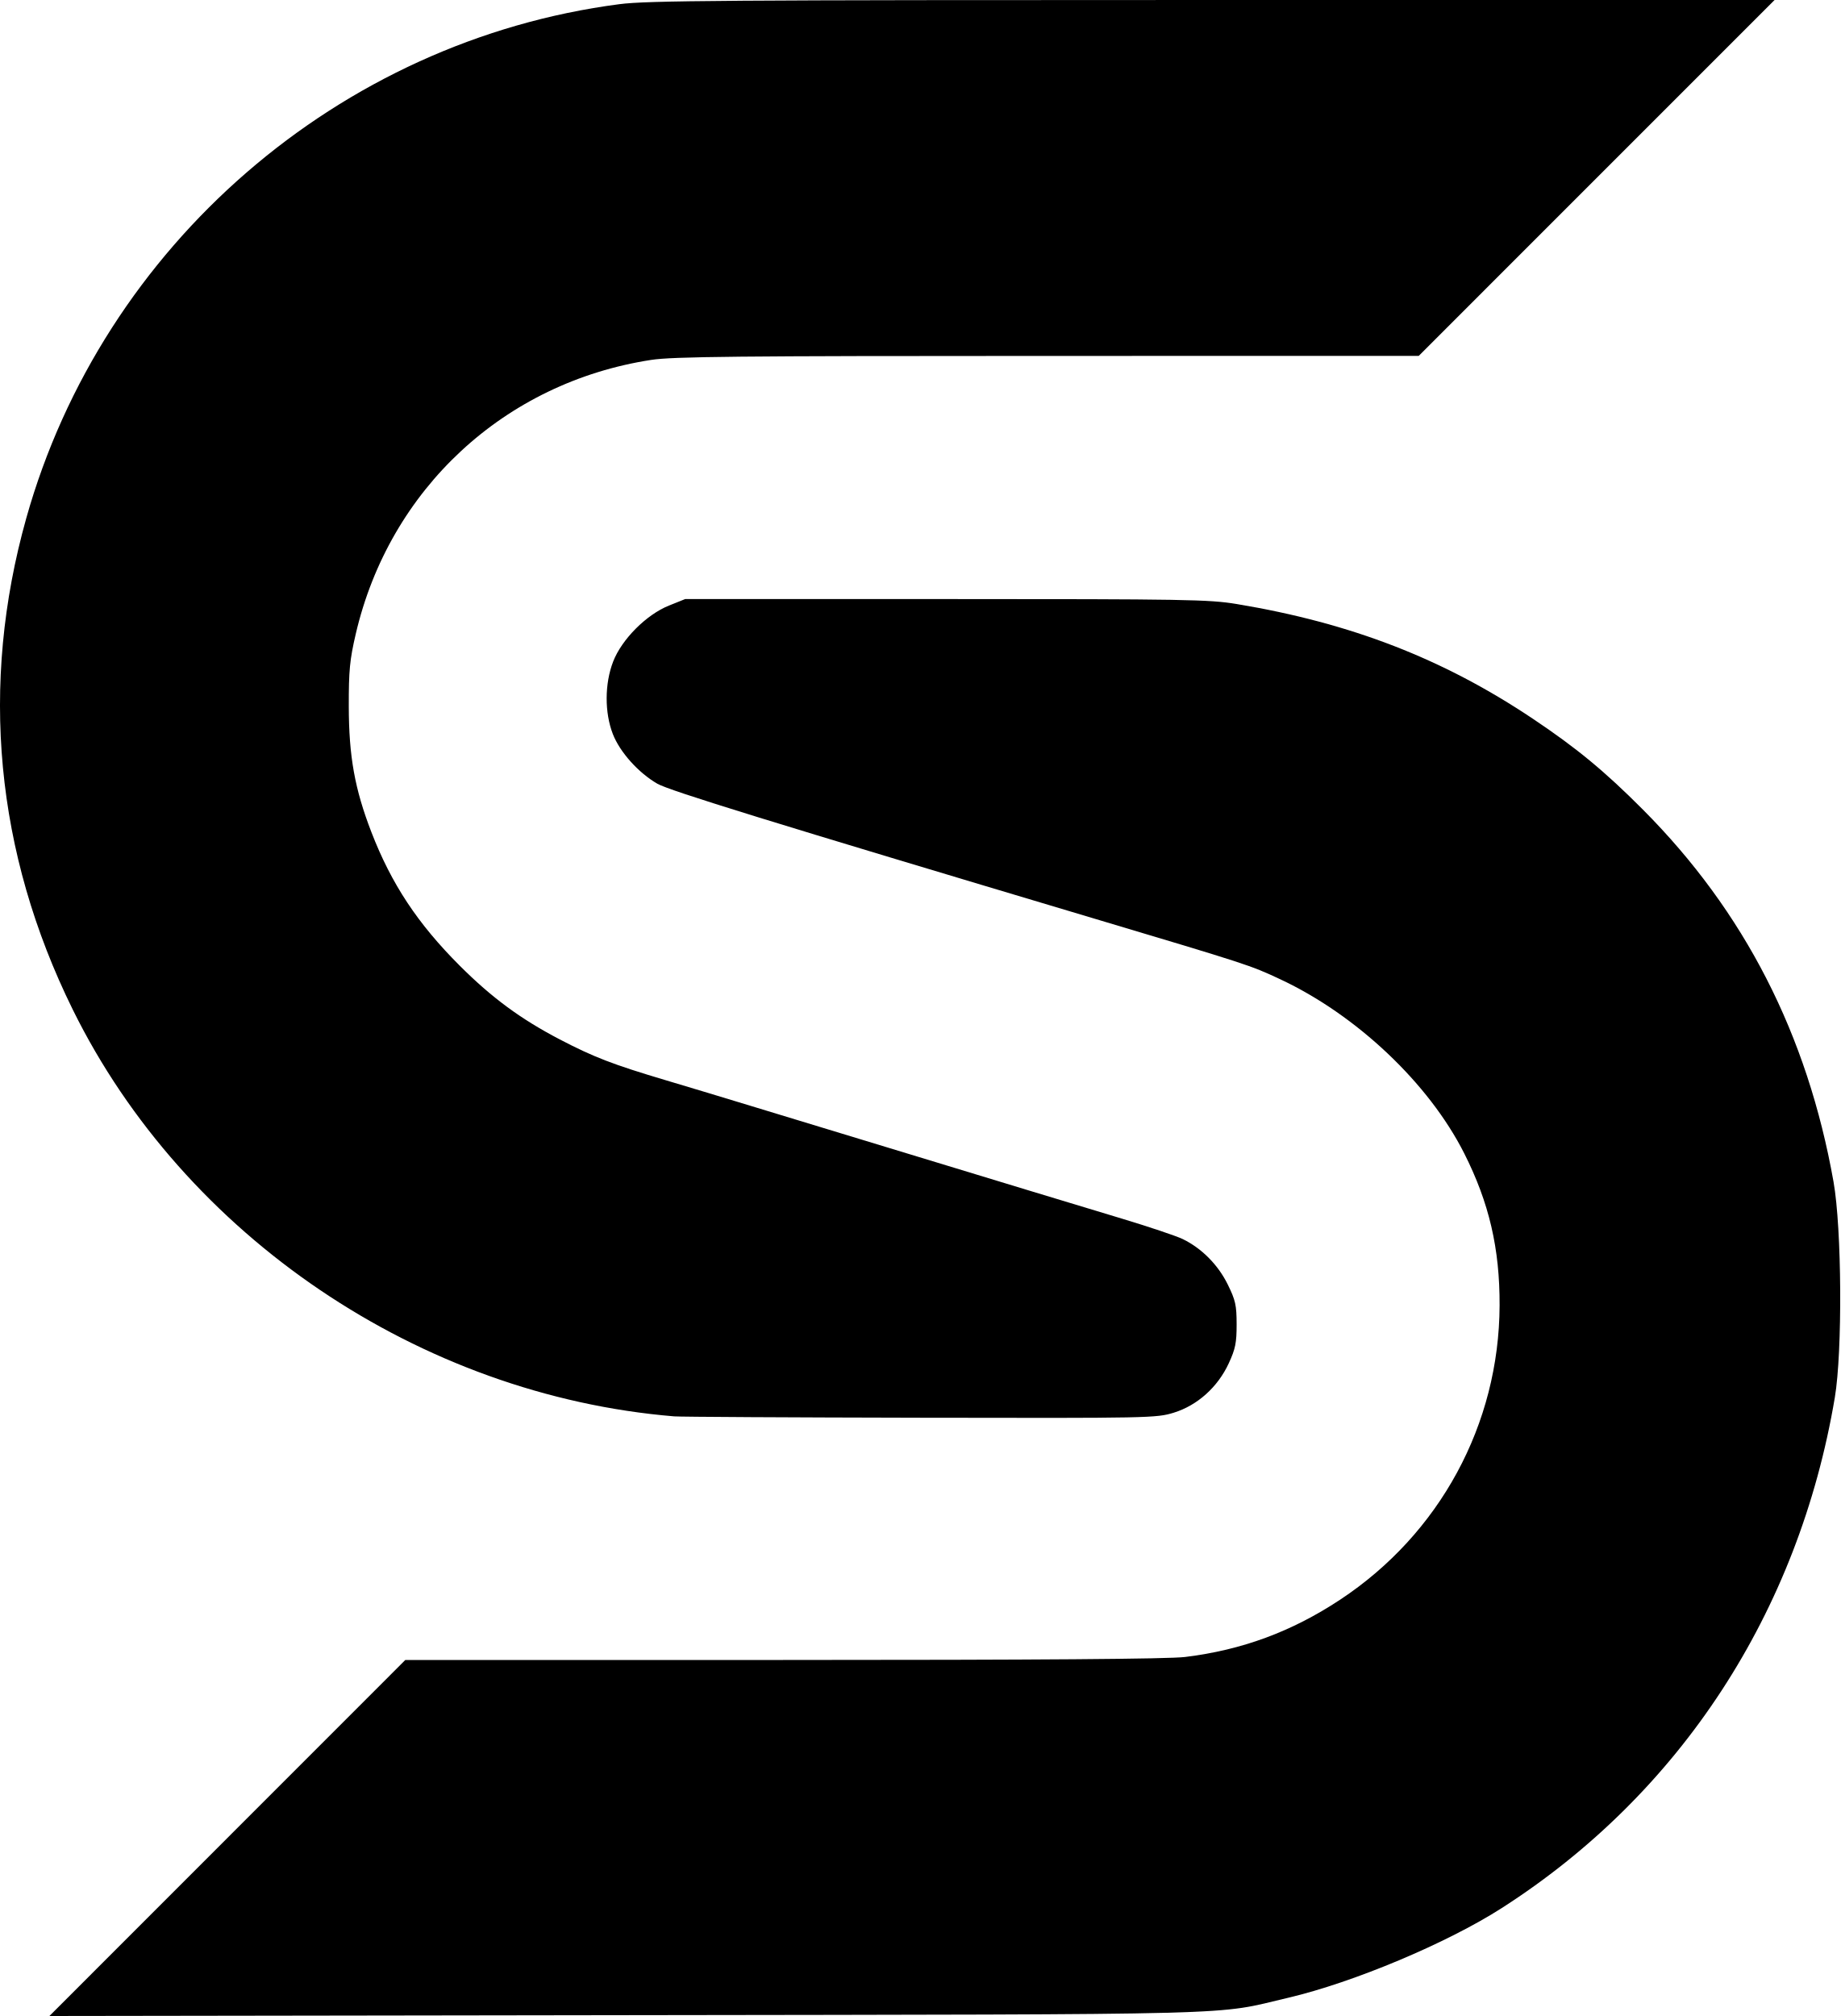
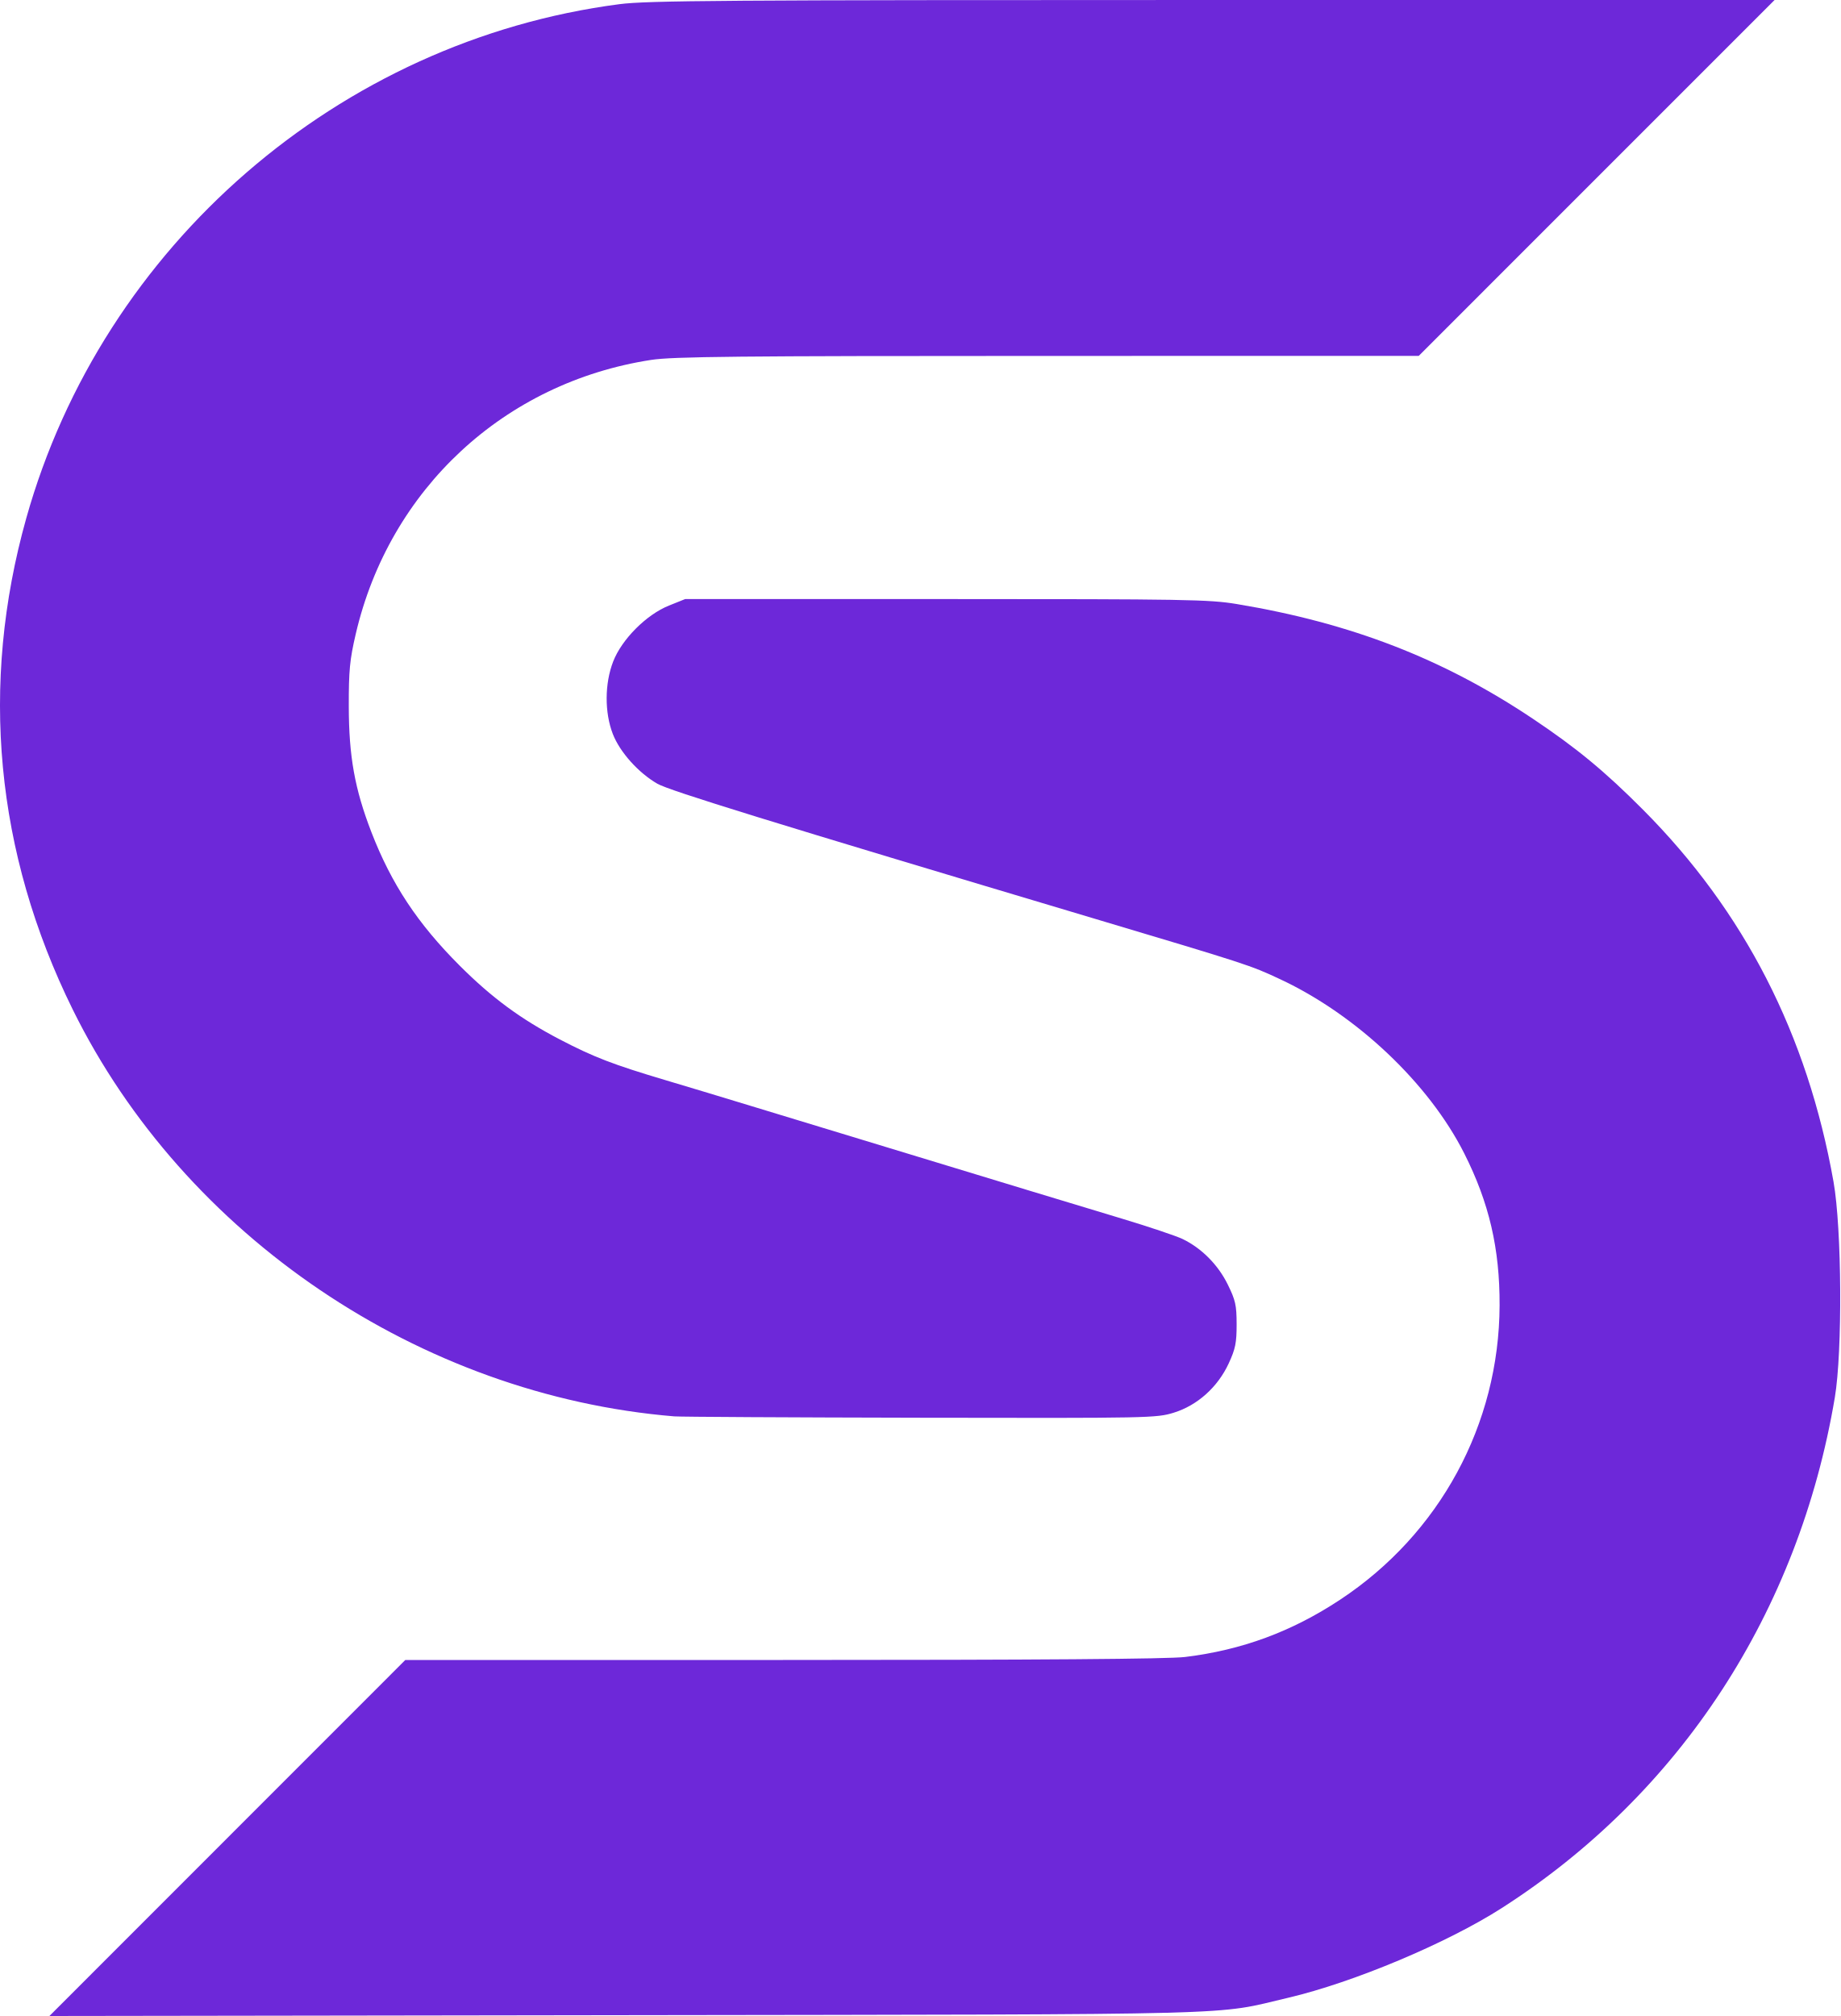
- <svg xmlns="http://www.w3.org/2000/svg" version="1.1" id="svg1" width="677.341" height="742.041" viewBox="0 0 677.341 742.041">
-   <defs id="defs1" />
-   <g id="g1" transform="translate(-295.3095,-226)">
-     <path style="fill:#000000" d="M 378.997,902.52 444.494,837 583.497,836.997 c 94.837,-0.002 141.862,-0.352 148.003,-1.101 20.967,-2.559 39.258,-9.316 57.079,-21.086 36.697,-24.237 58.533,-64.527 58.699,-108.309 0.079,-20.942 -3.847,-37.814 -13.033,-56 -13.016,-25.769 -39.625,-50.935 -67.755,-64.081 -11.055,-5.166 -11.529,-5.32 -68.99,-22.483 -118.452,-35.381 -155.77,-46.901 -160.221,-49.461 -6.965,-4.006 -13.809,-11.64 -16.393,-18.287 -3.078,-7.915 -3.033,-18.571 0.114,-26.688 3.17,-8.178 12.206,-17.252 20.501,-20.588 l 6,-2.412 h 96 c 88.298,0 96.883,0.147 107,1.827 42.078,6.99 75.967,20.115 109,42.214 16.097,10.769 26.447,19.312 40.544,33.467 37.339,37.493 60.533,82.789 70.147,136.991 3.054,17.219 3.325,62.471 0.474,79.399 -13.308,79.044 -56.871,145.809 -122.623,187.934 -20.125,12.893 -54.578,27.364 -78.542,32.988 -27.848,6.536 -10.444,6.078 -244,6.415 l -212,0.305 z M 543.5,747.332 C 449.897,739.579 363.196,680.952 322.1,597.621 293.589,539.809 287.751,478.092 304.986,416.713 333.171,316.337 420.142,240.974 523.301,227.537 533.588,226.197 561.632,226 741.798,226 H 948.494 L 883,291.5 817.506,357 681.003,357.006 C 566.374,357.011 542.978,357.246 535,358.471 c -54.043,8.303 -96.346,47.553 -108.753,100.904 -2.204,9.479 -2.583,13.418 -2.558,26.625 0.034,18.41 2.192,30.417 8.311,46.259 7.381,19.108 17.043,33.717 32.545,49.206 11.78,11.77 22.377,19.584 36.714,27.071 12.542,6.55 19.661,9.292 39.242,15.115 8.25,2.453 22.2,6.662 31,9.353 14.674,4.487 61.861,18.84 102.5,31.178 9.075,2.755 24.585,7.449 34.466,10.43 9.881,2.981 19.854,6.335 22.162,7.452 6.968,3.373 13.012,9.461 16.572,16.693 2.872,5.833 3.275,7.638 3.284,14.697 0.008,6.782 -0.447,9.037 -2.892,14.339 -4.042,8.764 -11.537,15.494 -20.252,18.185 -6.38,1.971 -8.794,2.019 -93.195,1.855 C 586.49,747.739 545.7,747.515 543.5,747.332 Z" id="path1" />
+ <svg xmlns="http://www.w3.org/2000/svg" version="1.1" id="s" width="677.341" height="742.041" viewBox="0 0 677.341 742.041">
+   <g id="s-g" transform="translate(-295.3095,-226)">
+     <path style="fill:#6d28d9" d="M 378.997,902.52 444.494,837 583.497,836.997 c 94.837,-0.002 141.862,-0.352 148.003,-1.101 20.967,-2.559 39.258,-9.316 57.079,-21.086 36.697,-24.237 58.533,-64.527 58.699,-108.309 0.079,-20.942 -3.847,-37.814 -13.033,-56 -13.016,-25.769 -39.625,-50.935 -67.755,-64.081 -11.055,-5.166 -11.529,-5.32 -68.99,-22.483 -118.452,-35.381 -155.77,-46.901 -160.221,-49.461 -6.965,-4.006 -13.809,-11.64 -16.393,-18.287 -3.078,-7.915 -3.033,-18.571 0.114,-26.688 3.17,-8.178 12.206,-17.252 20.501,-20.588 l 6,-2.412 h 96 c 88.298,0 96.883,0.147 107,1.827 42.078,6.99 75.967,20.115 109,42.214 16.097,10.769 26.447,19.312 40.544,33.467 37.339,37.493 60.533,82.789 70.147,136.991 3.054,17.219 3.325,62.471 0.474,79.399 -13.308,79.044 -56.871,145.809 -122.623,187.934 -20.125,12.893 -54.578,27.364 -78.542,32.988 -27.848,6.536 -10.444,6.078 -244,6.415 l -212,0.305 z M 543.5,747.332 C 449.897,739.579 363.196,680.952 322.1,597.621 293.589,539.809 287.751,478.092 304.986,416.713 333.171,316.337 420.142,240.974 523.301,227.537 533.588,226.197 561.632,226 741.798,226 H 948.494 L 883,291.5 817.506,357 681.003,357.006 C 566.374,357.011 542.978,357.246 535,358.471 c -54.043,8.303 -96.346,47.553 -108.753,100.904 -2.204,9.479 -2.583,13.418 -2.558,26.625 0.034,18.41 2.192,30.417 8.311,46.259 7.381,19.108 17.043,33.717 32.545,49.206 11.78,11.77 22.377,19.584 36.714,27.071 12.542,6.55 19.661,9.292 39.242,15.115 8.25,2.453 22.2,6.662 31,9.353 14.674,4.487 61.861,18.84 102.5,31.178 9.075,2.755 24.585,7.449 34.466,10.43 9.881,2.981 19.854,6.335 22.162,7.452 6.968,3.373 13.012,9.461 16.572,16.693 2.872,5.833 3.275,7.638 3.284,14.697 0.008,6.782 -0.447,9.037 -2.892,14.339 -4.042,8.764 -11.537,15.494 -20.252,18.185 -6.38,1.971 -8.794,2.019 -93.195,1.855 C 586.49,747.739 545.7,747.515 543.5,747.332 Z" id="s-path" />
  </g>
</svg>
